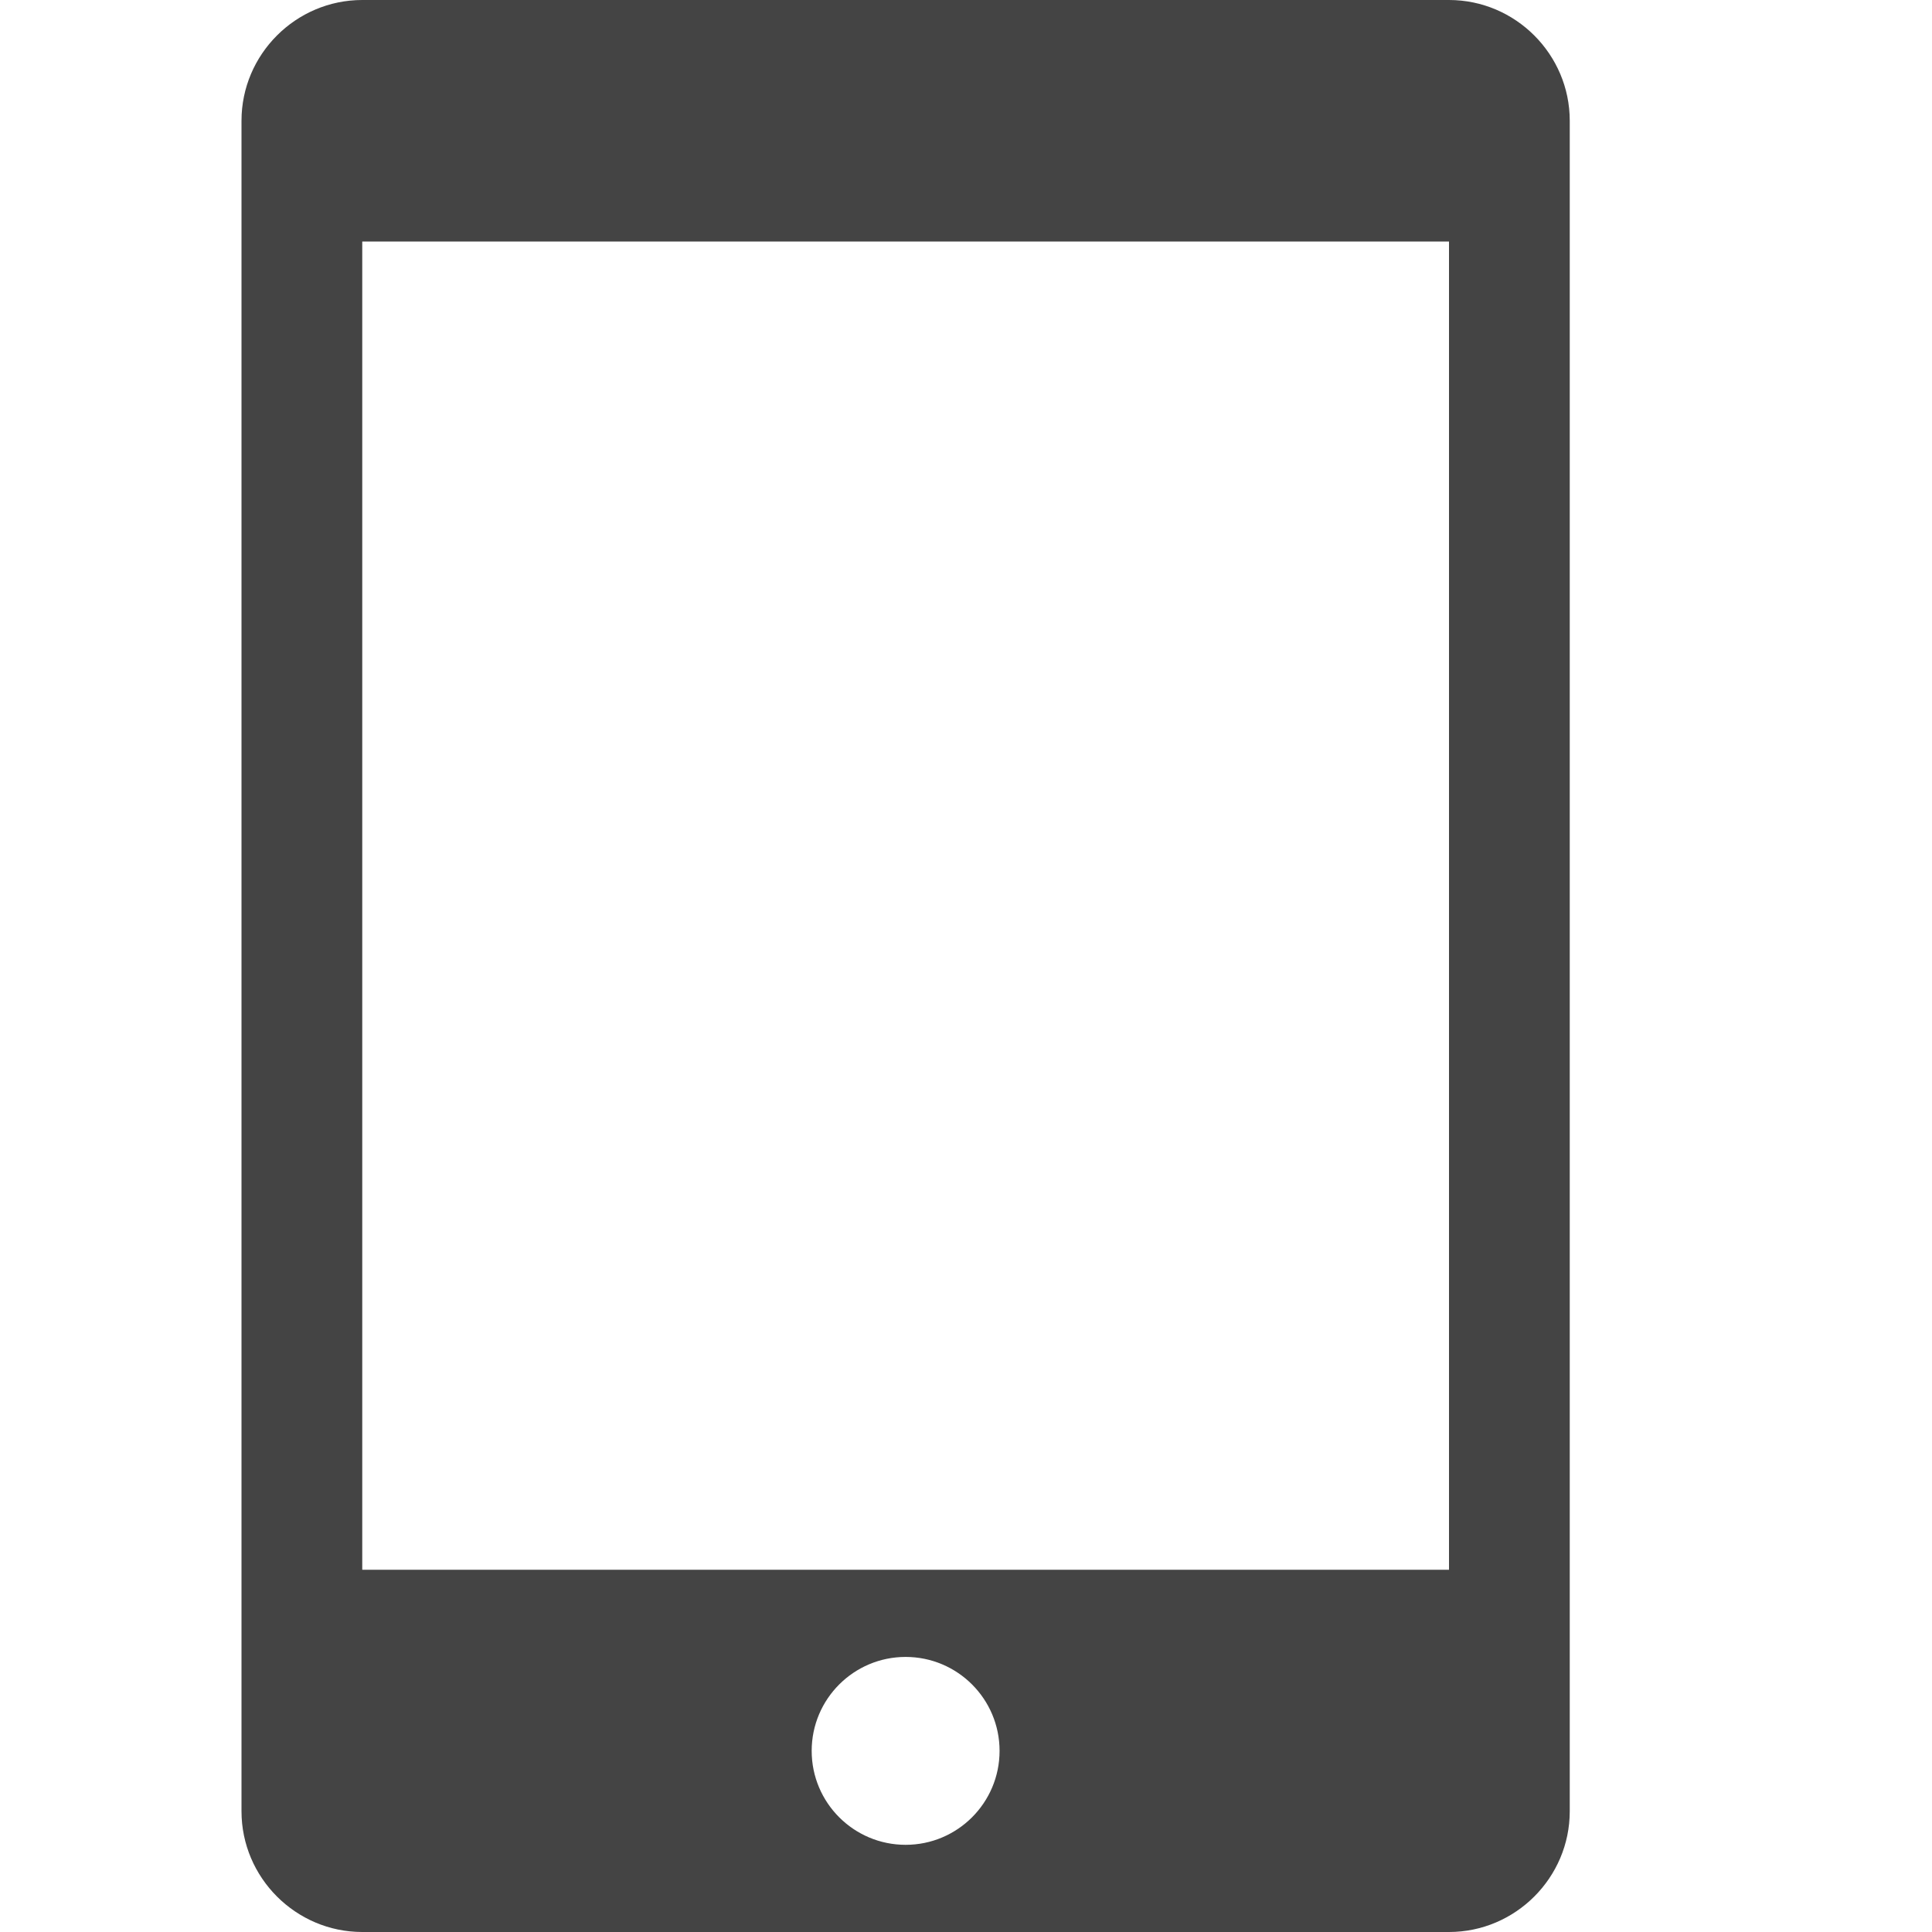
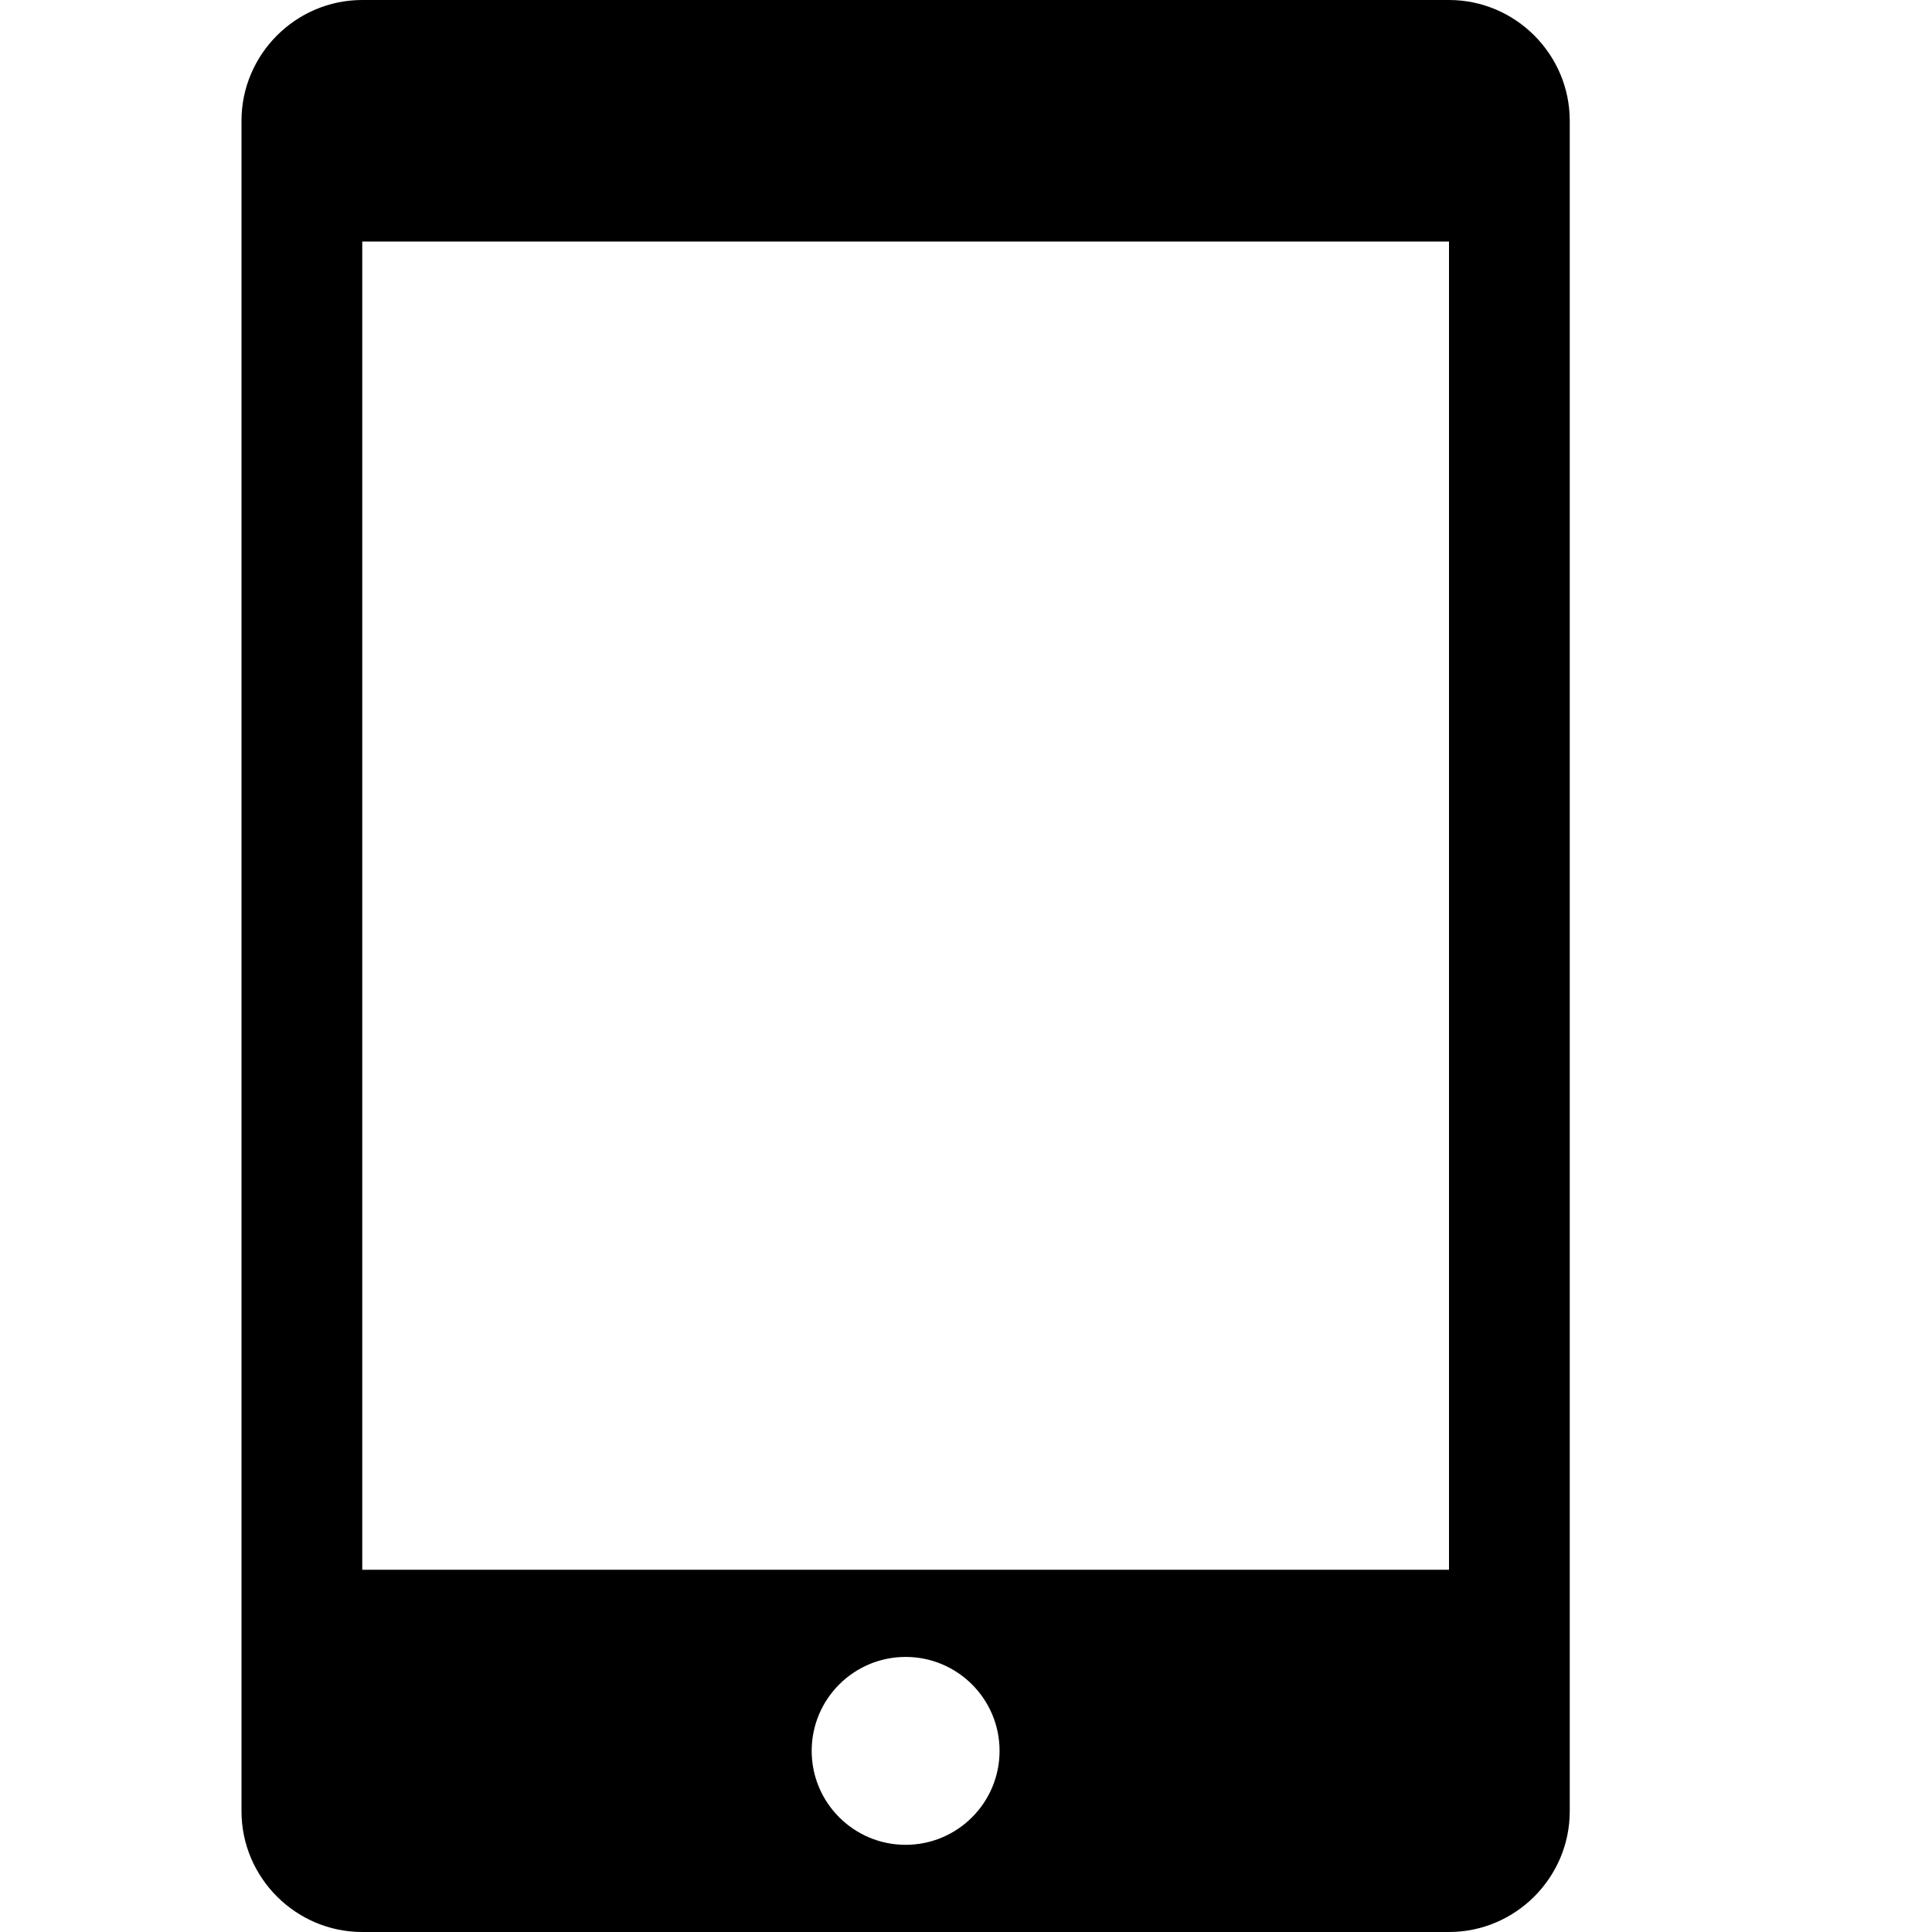
<svg xmlns="http://www.w3.org/2000/svg" version="1.1" width="32" height="32" viewBox="0 0 32 32">
-   <path fill="#444444" d="M24 0h-18c-1.1 0-2 0.9-2 2v28c0 1.1 0.9 2 2 2h18c1.1 0 2-0.9 2-2v-28c0-1.1-0.9-2-2-2zM15 30.556c-0.859 0-1.556-0.697-1.556-1.556s0.697-1.556 1.556-1.556 1.556 0.697 1.556 1.556-0.697 1.556-1.556 1.556zM24 26h-18v-22h18v22z" />
+   <path d="M24 0h-18c-1.1 0-2 0.9-2 2v28c0 1.1 0.9 2 2 2h18c1.1 0 2-0.9 2-2v-28c0-1.1-0.9-2-2-2zM15 30.556c-0.859 0-1.556-0.697-1.556-1.556s0.697-1.556 1.556-1.556 1.556 0.697 1.556 1.556-0.697 1.556-1.556 1.556zM24 26h-18v-22h18v22z" />
</svg>
